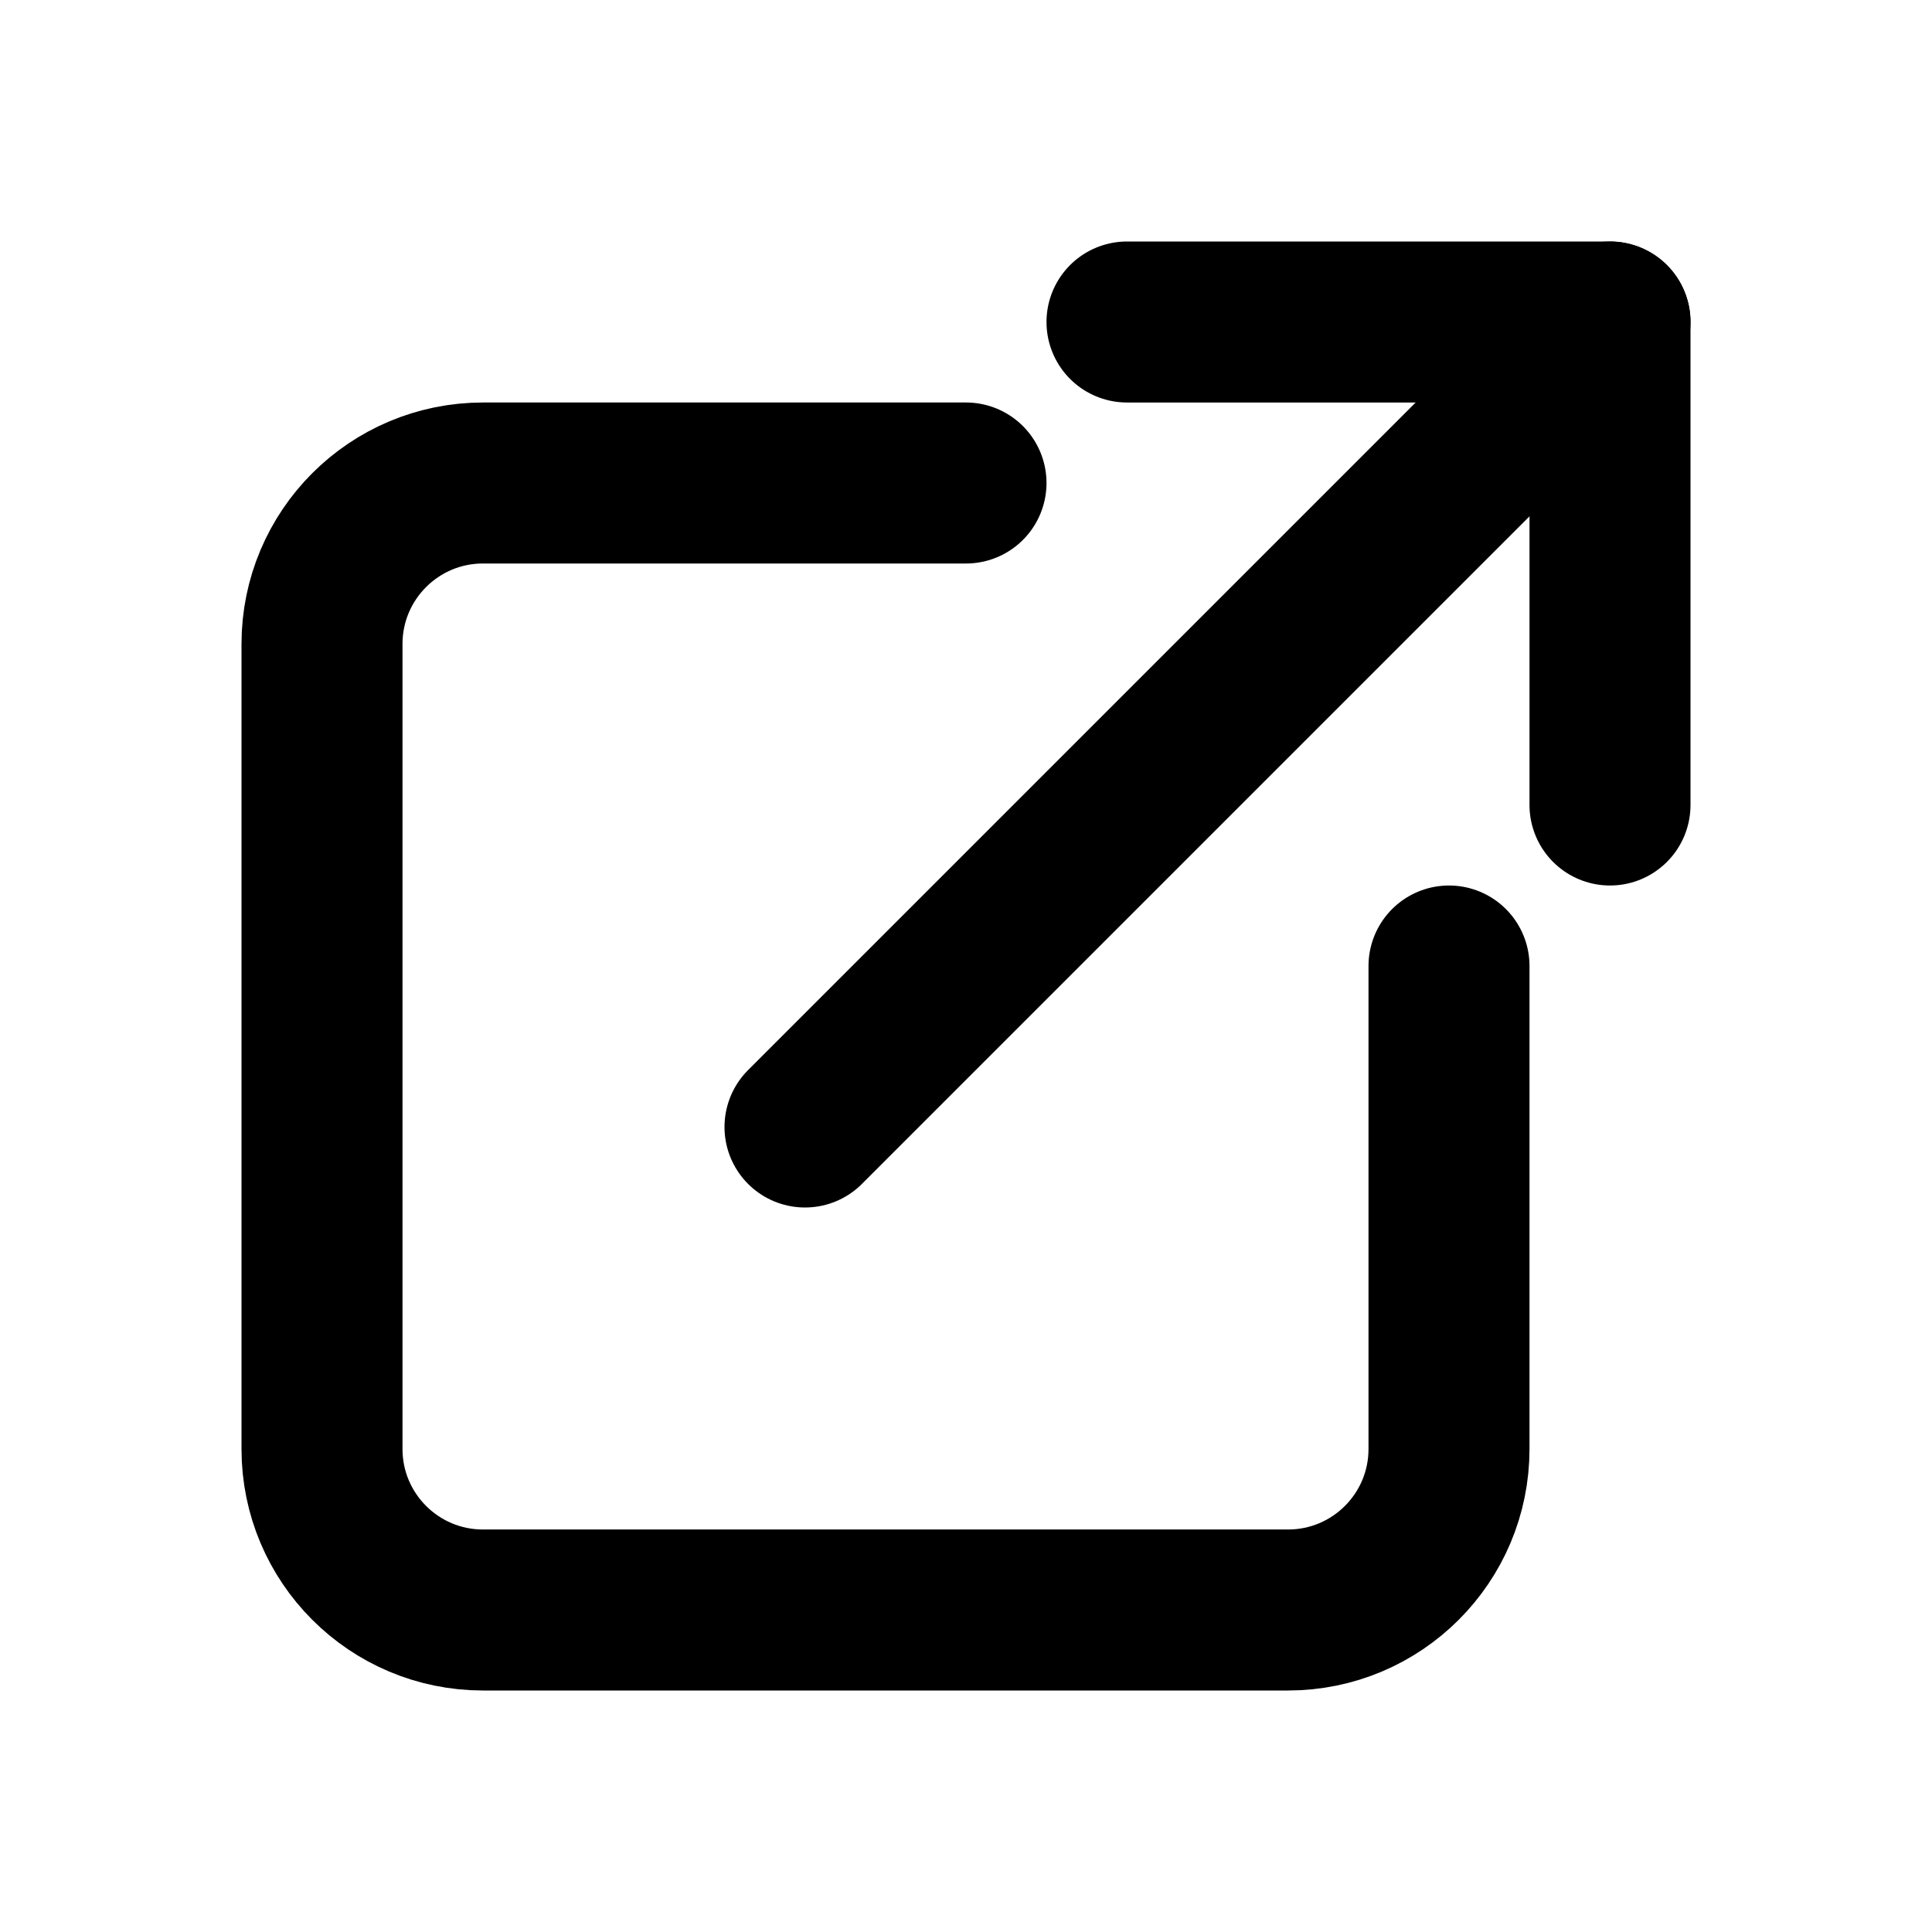
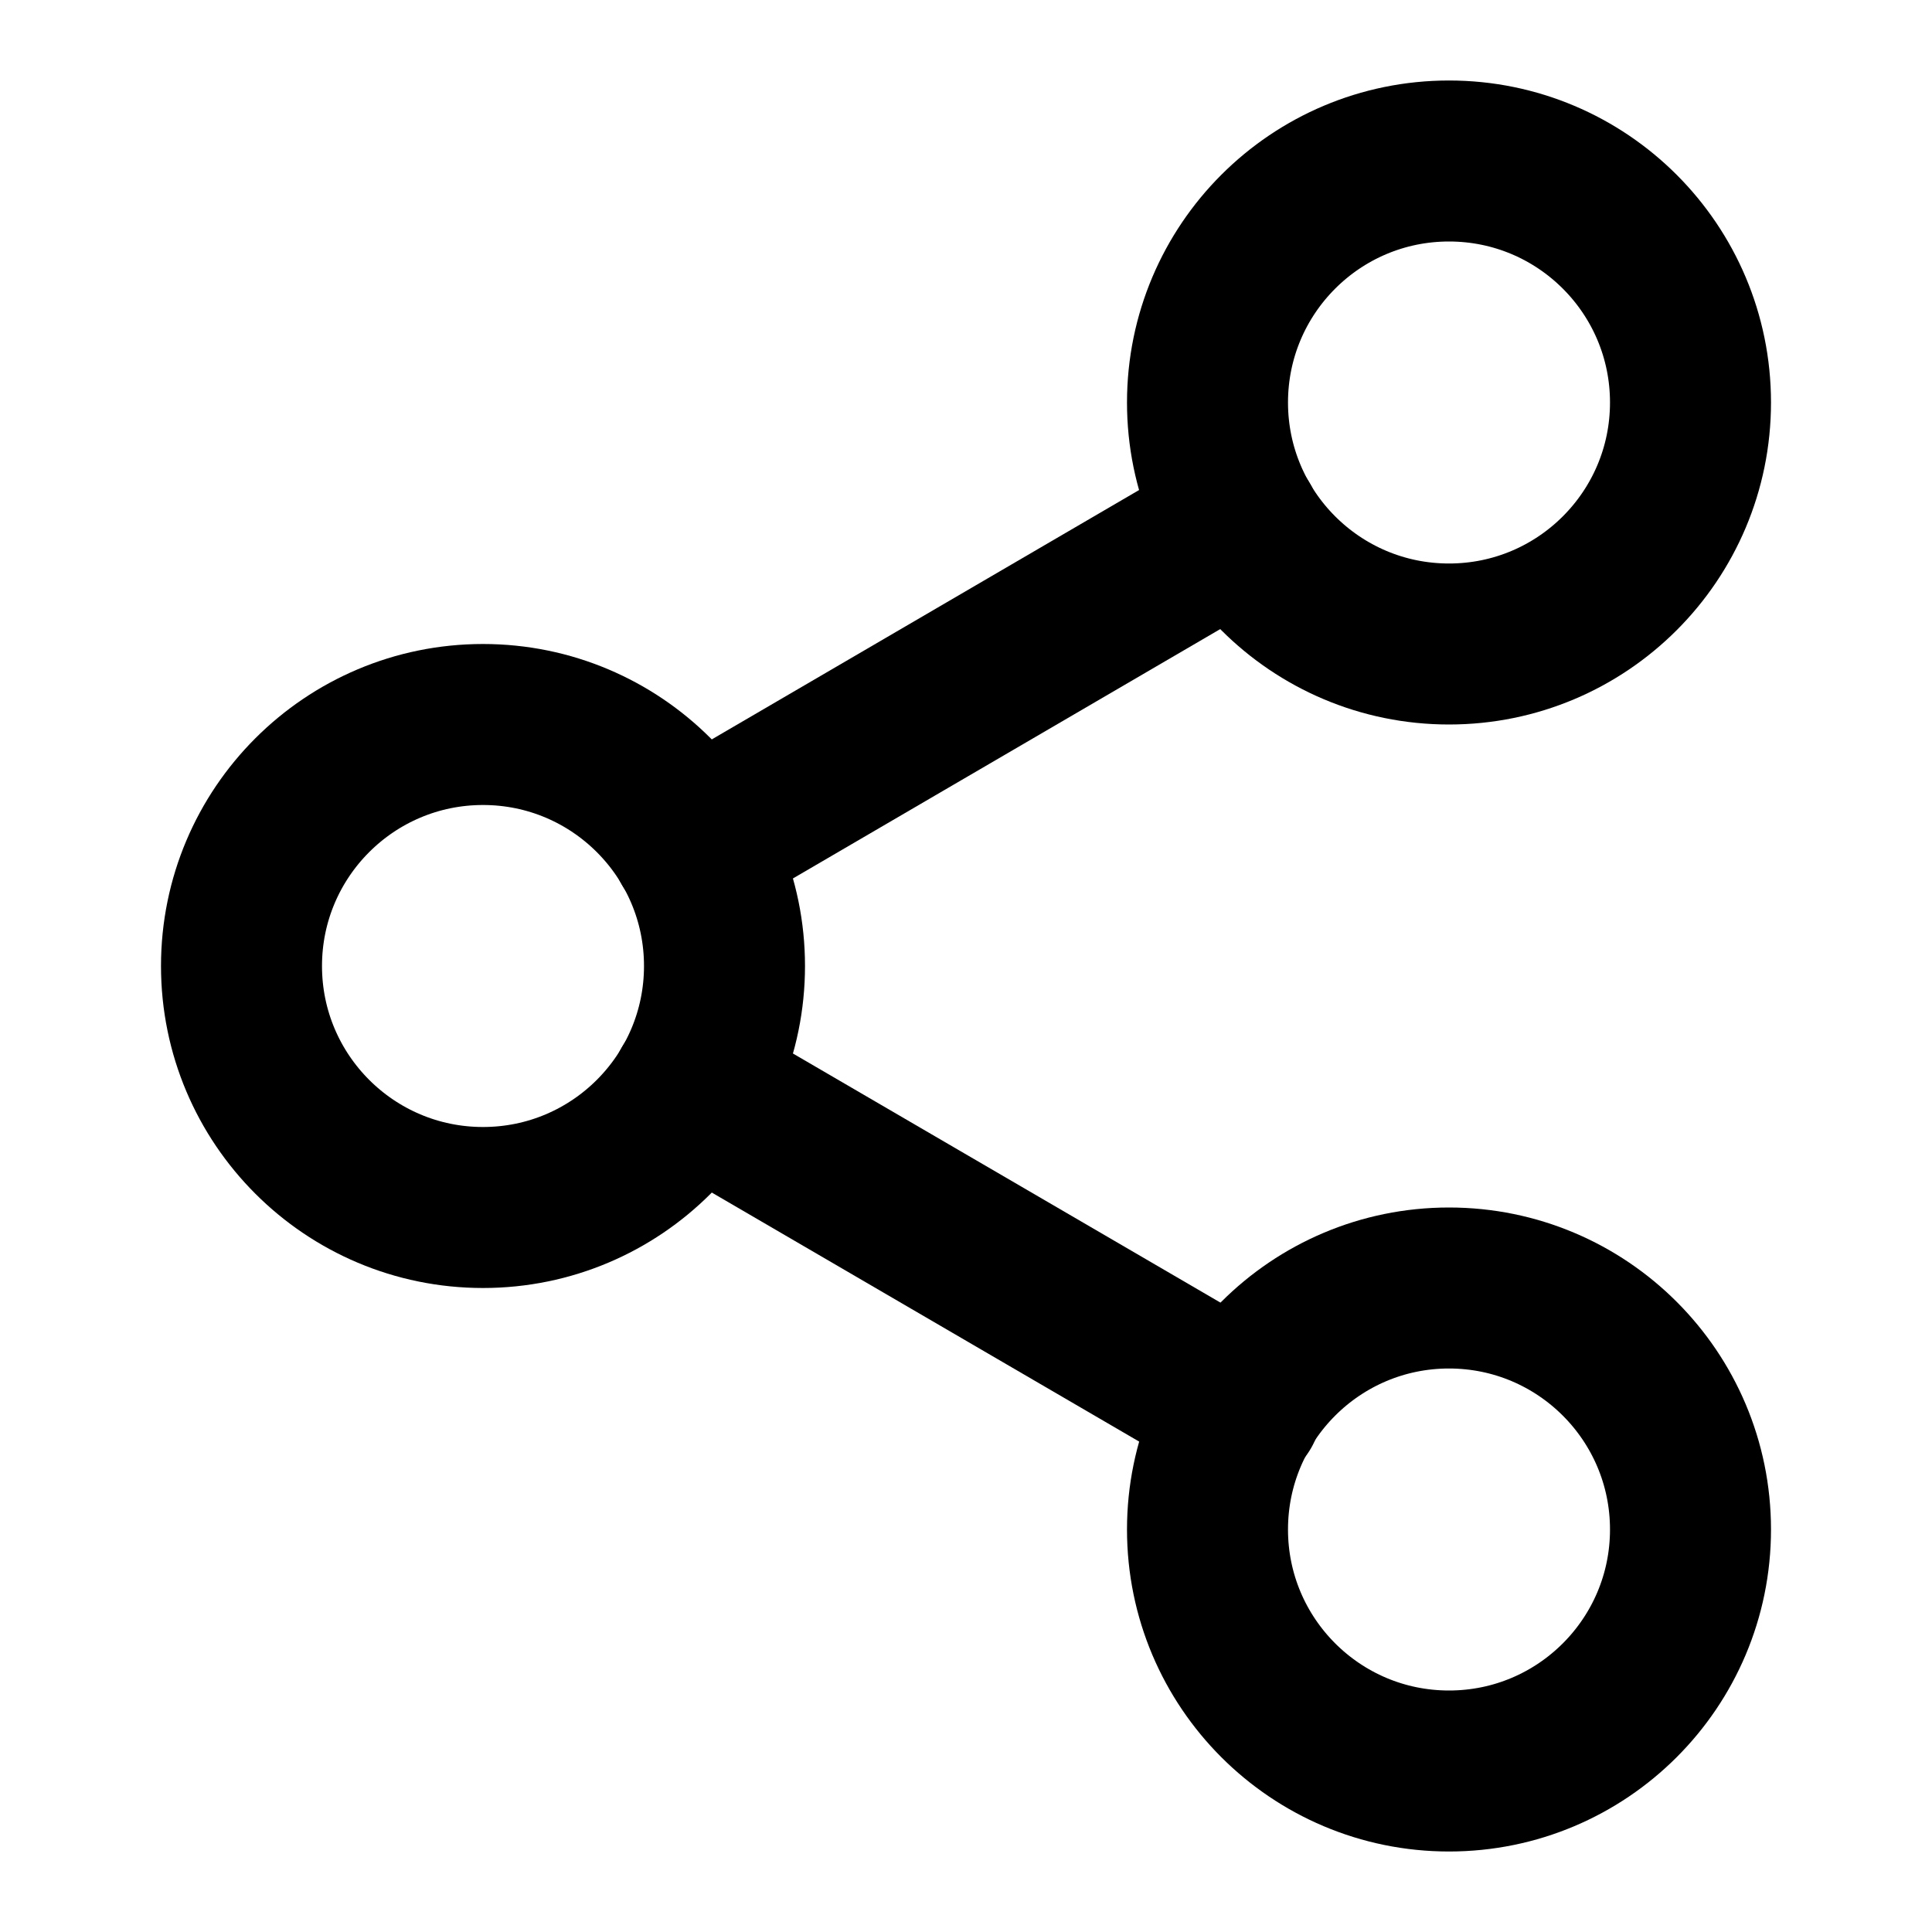
- <svg xmlns="http://www.w3.org/2000/svg" width="24" height="24" viewBox="0 0 24 24" fill="none" stroke="#000000" stroke-width="2" stroke-linecap="round" stroke-linejoin="round">
-   <path d="M14 4h6v6" />
-   <path d="M10 14L20 4" />
-   <path d="M18 12v6a2 2 0 01-2 2H6a2 2 0 01-2-2V8a2 2 0 012-2h6" />
+ <svg xmlns="http://www.w3.org/2000/svg" width="24" height="24" viewBox="0 0 24 24" fill="none" stroke="currentColor" stroke-width="2" stroke-linecap="round" stroke-linejoin="round">
+   <circle cx="18" cy="5" r="3" />
+   <circle cx="6" cy="12" r="3" />
+   <circle cx="18" cy="19" r="3" />
+   <line x1="8.59" x2="15.42" y1="13.51" y2="17.49" />
+   <line x1="15.41" x2="8.59" y1="6.51" y2="10.49" />
</svg>
